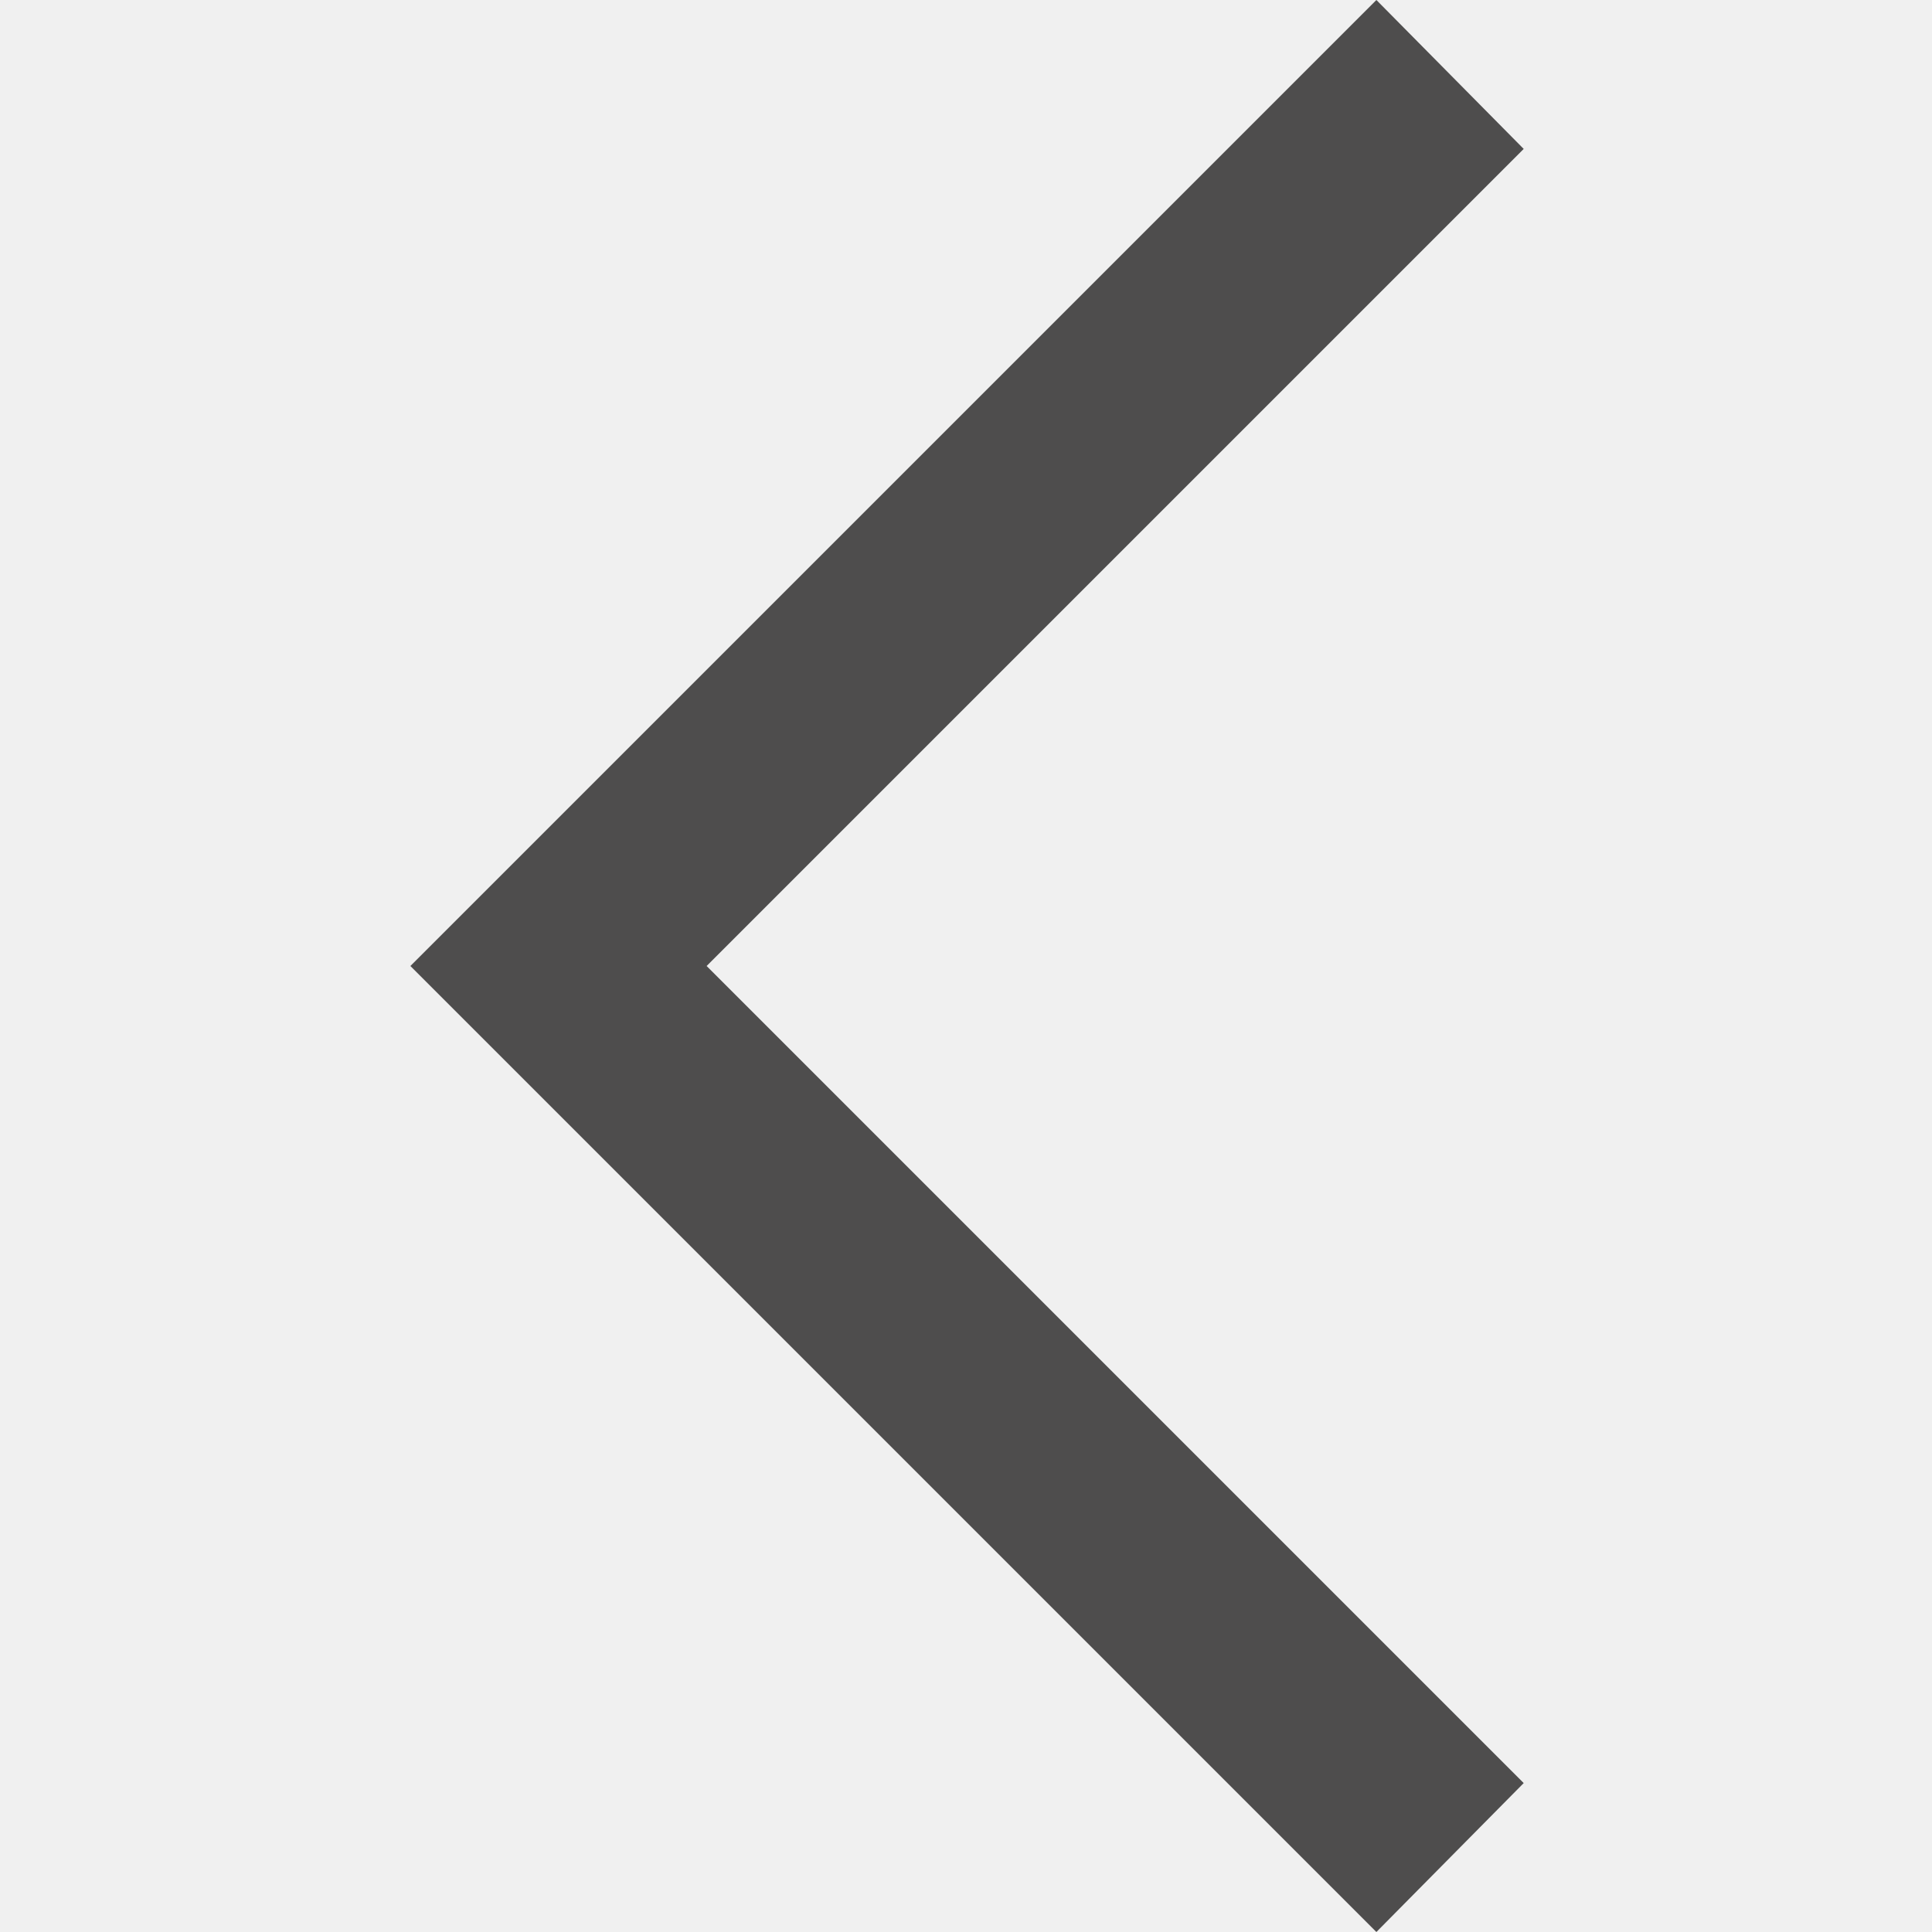
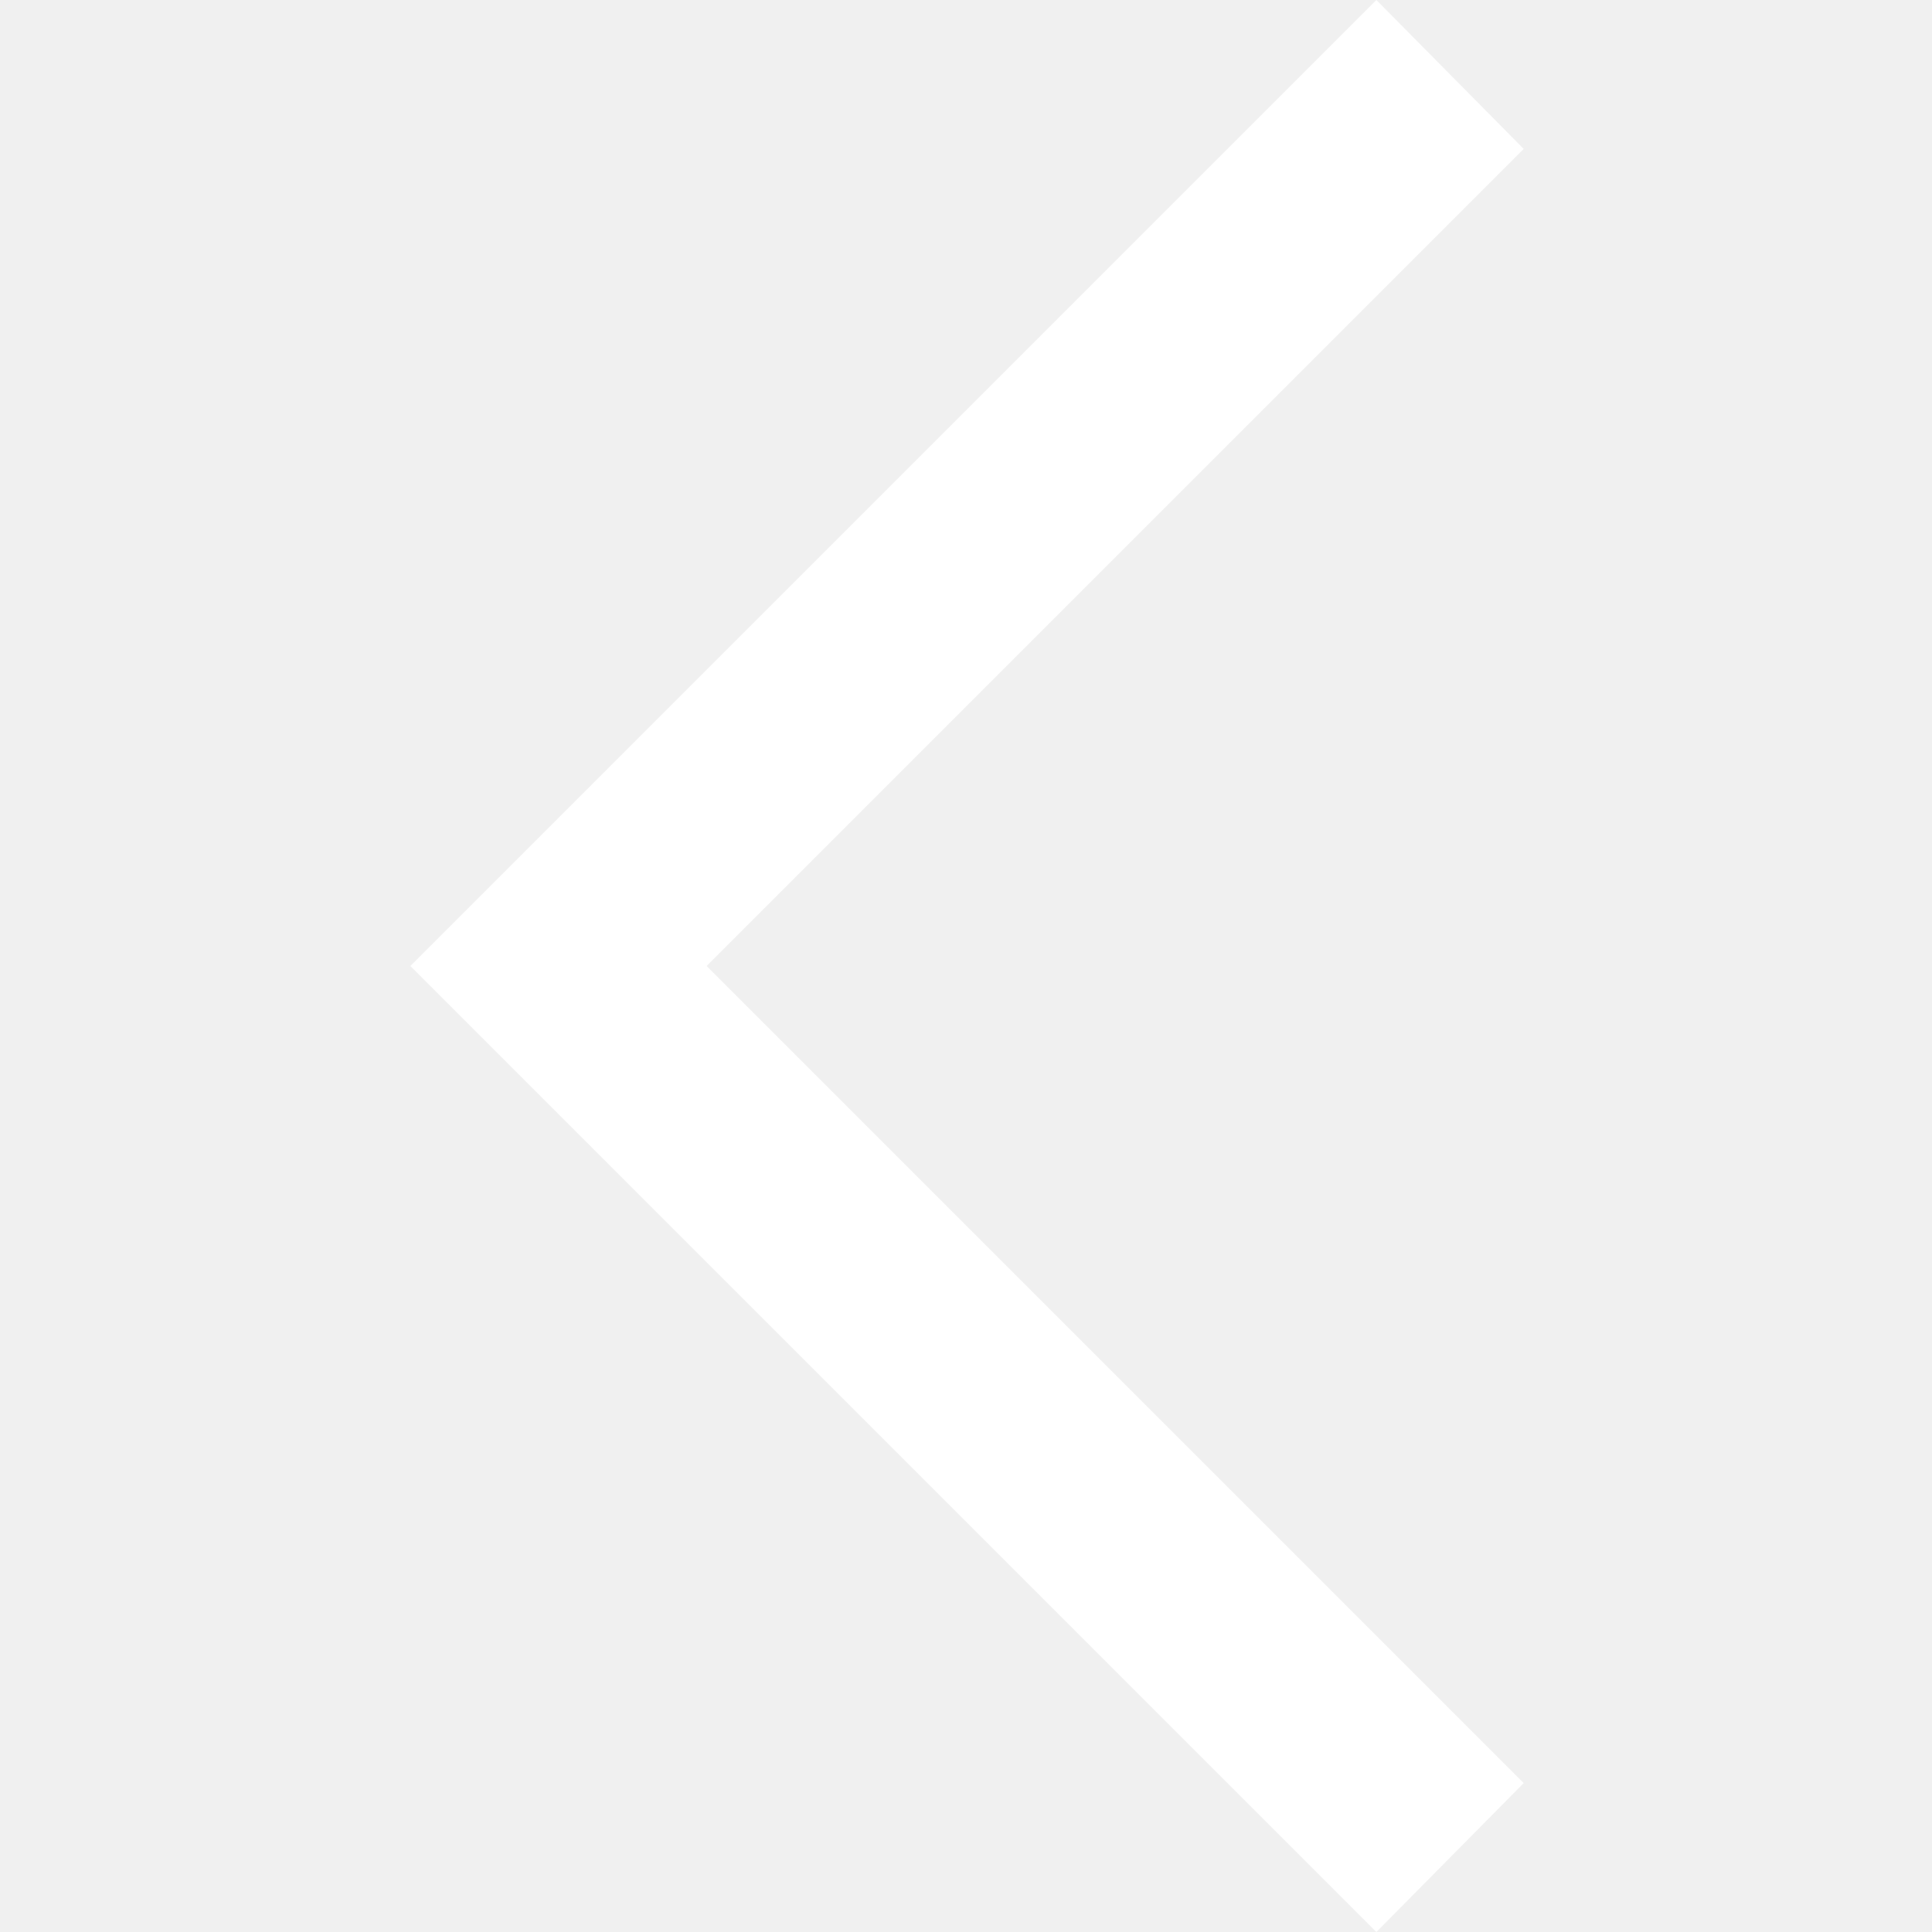
<svg xmlns="http://www.w3.org/2000/svg" width="24" height="24" viewBox="0 0 24 24" fill="none">
  <g clip-path="url(#clip0_2242_1934)">
-     <path d="M17.098 24L5.098 12L17.098 0L18.928 1.85L8.778 12L18.928 22.15L17.098 24Z" fill="#4e4d4d" />
+     <path d="M17.098 24L5.098 12L17.098 0L18.928 1.85L8.778 12L18.928 22.15L17.098 24Z" fill="white" />
  </g>
  <defs>
    <clipPath id="clip0_2242_1934">
      <rect width="24" height="24" fill="white" />
    </clipPath>
  </defs>
</svg>
